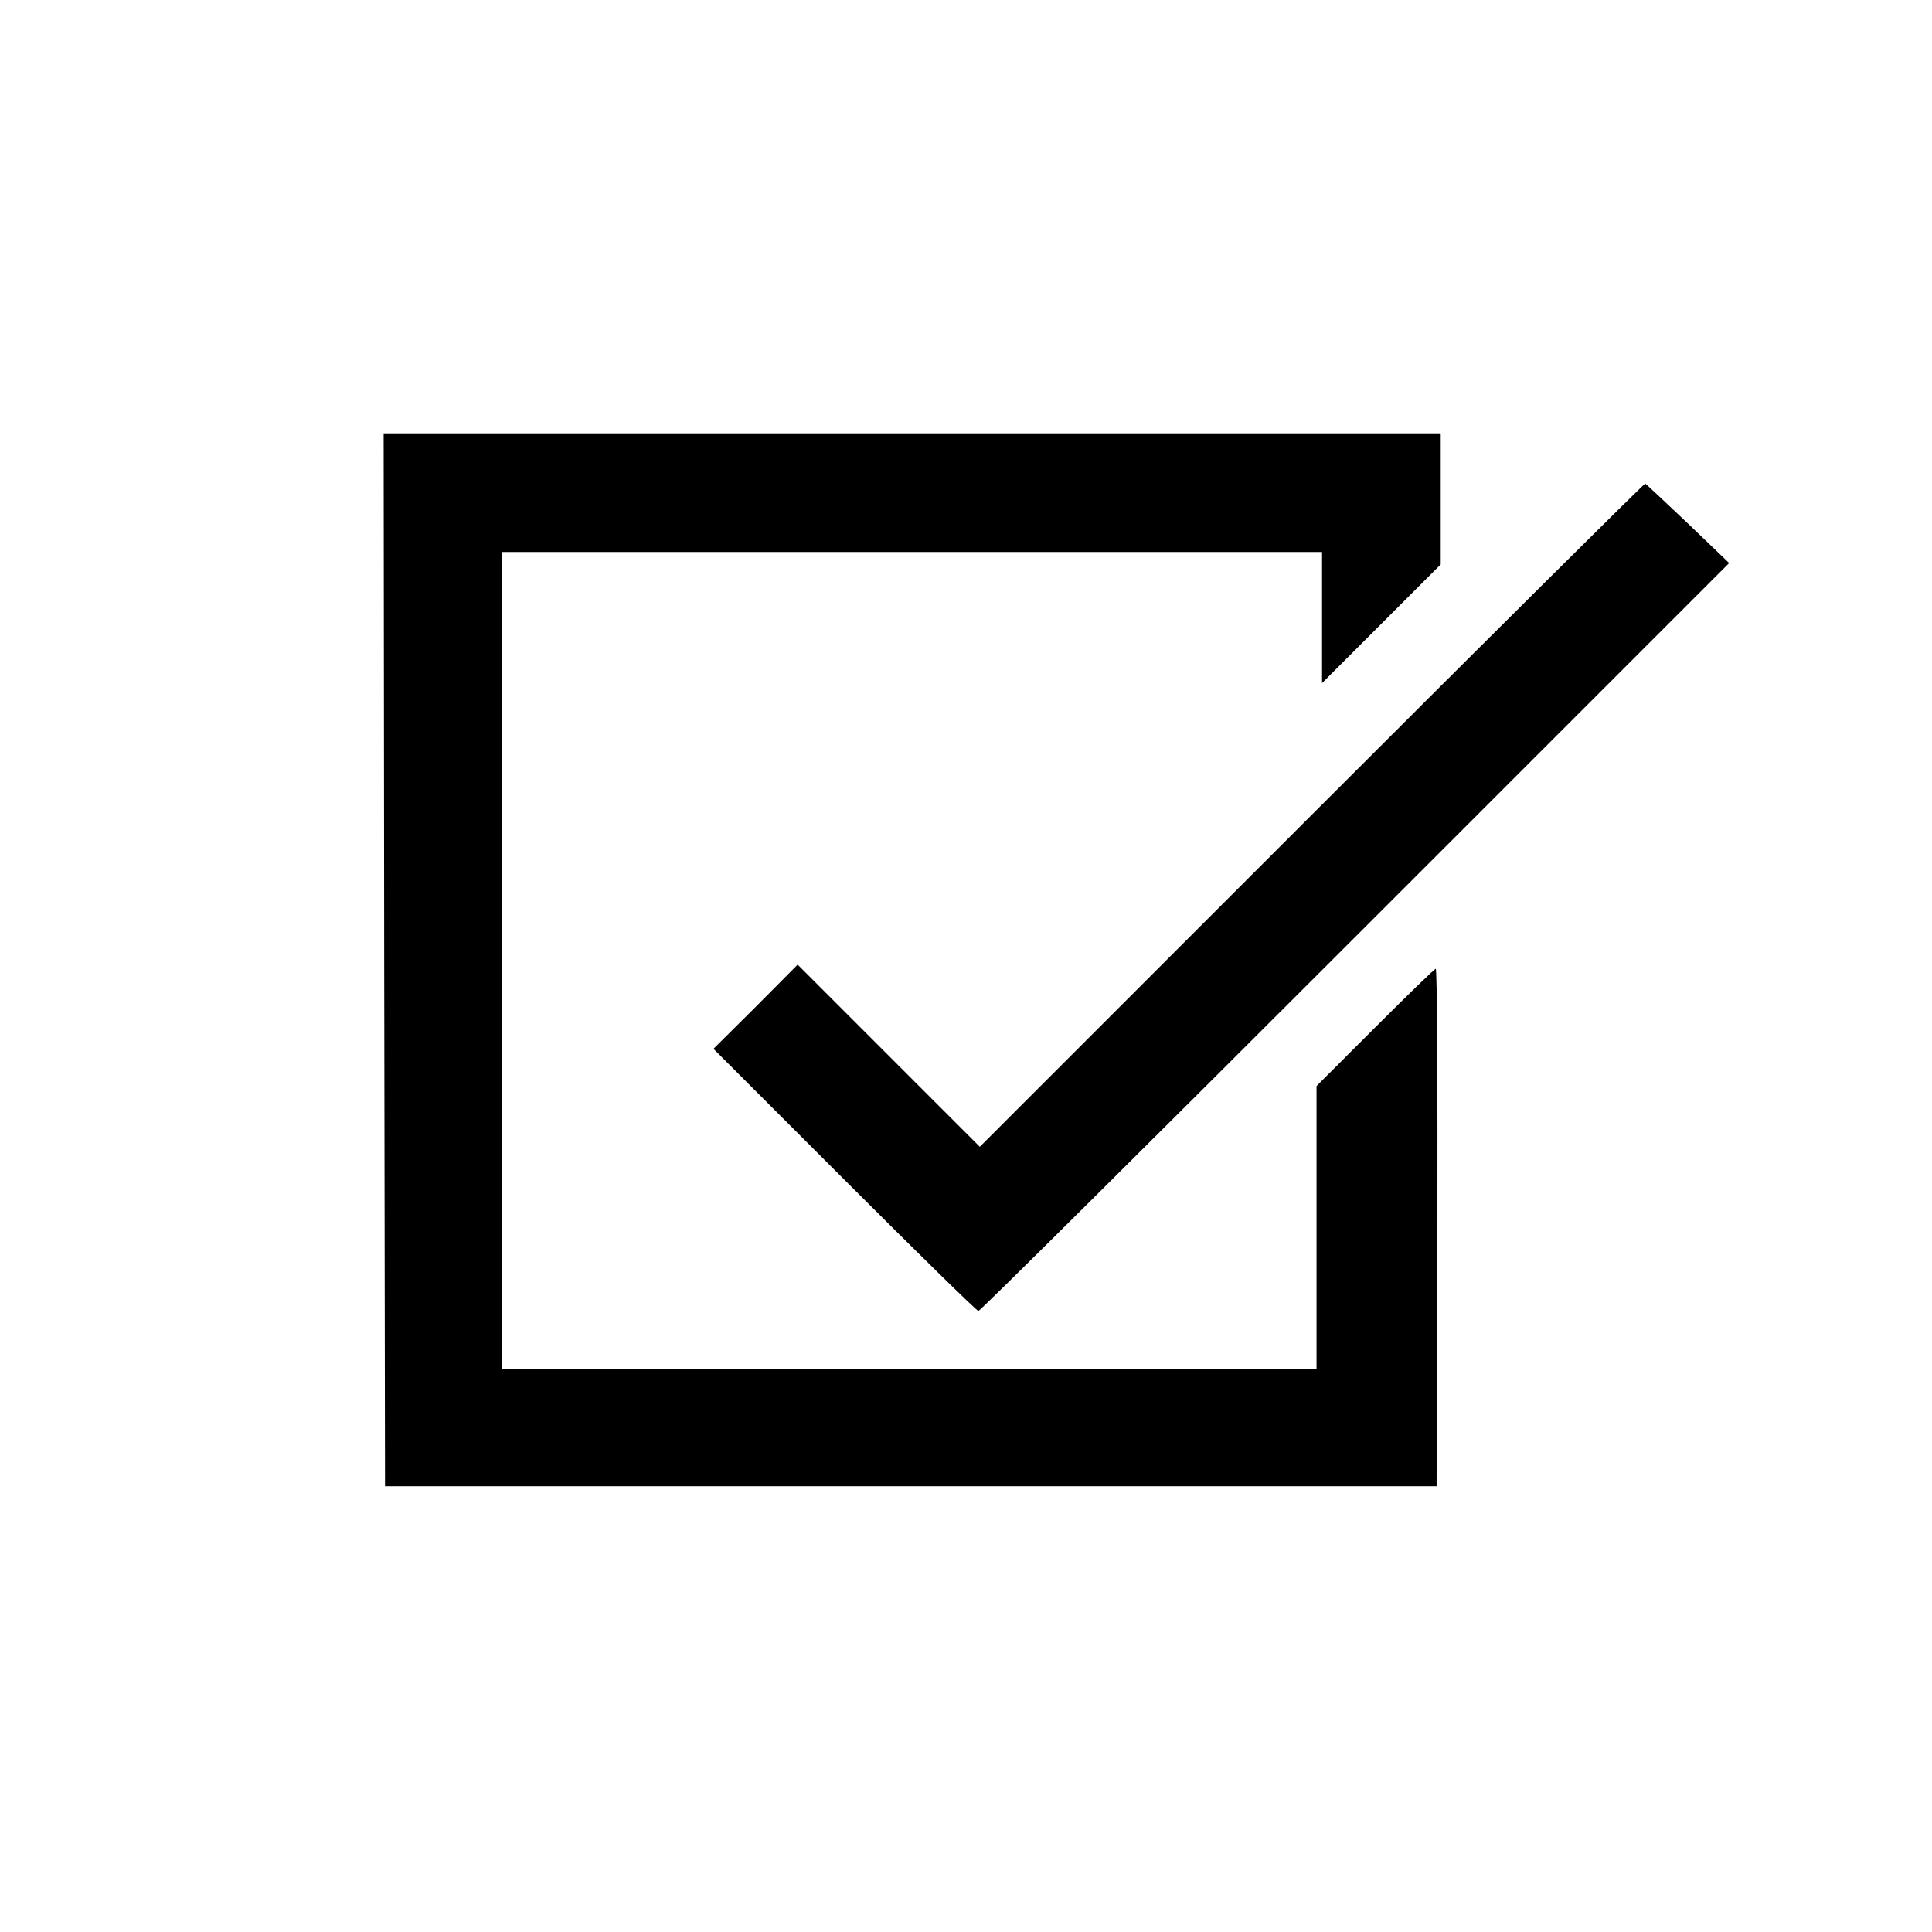
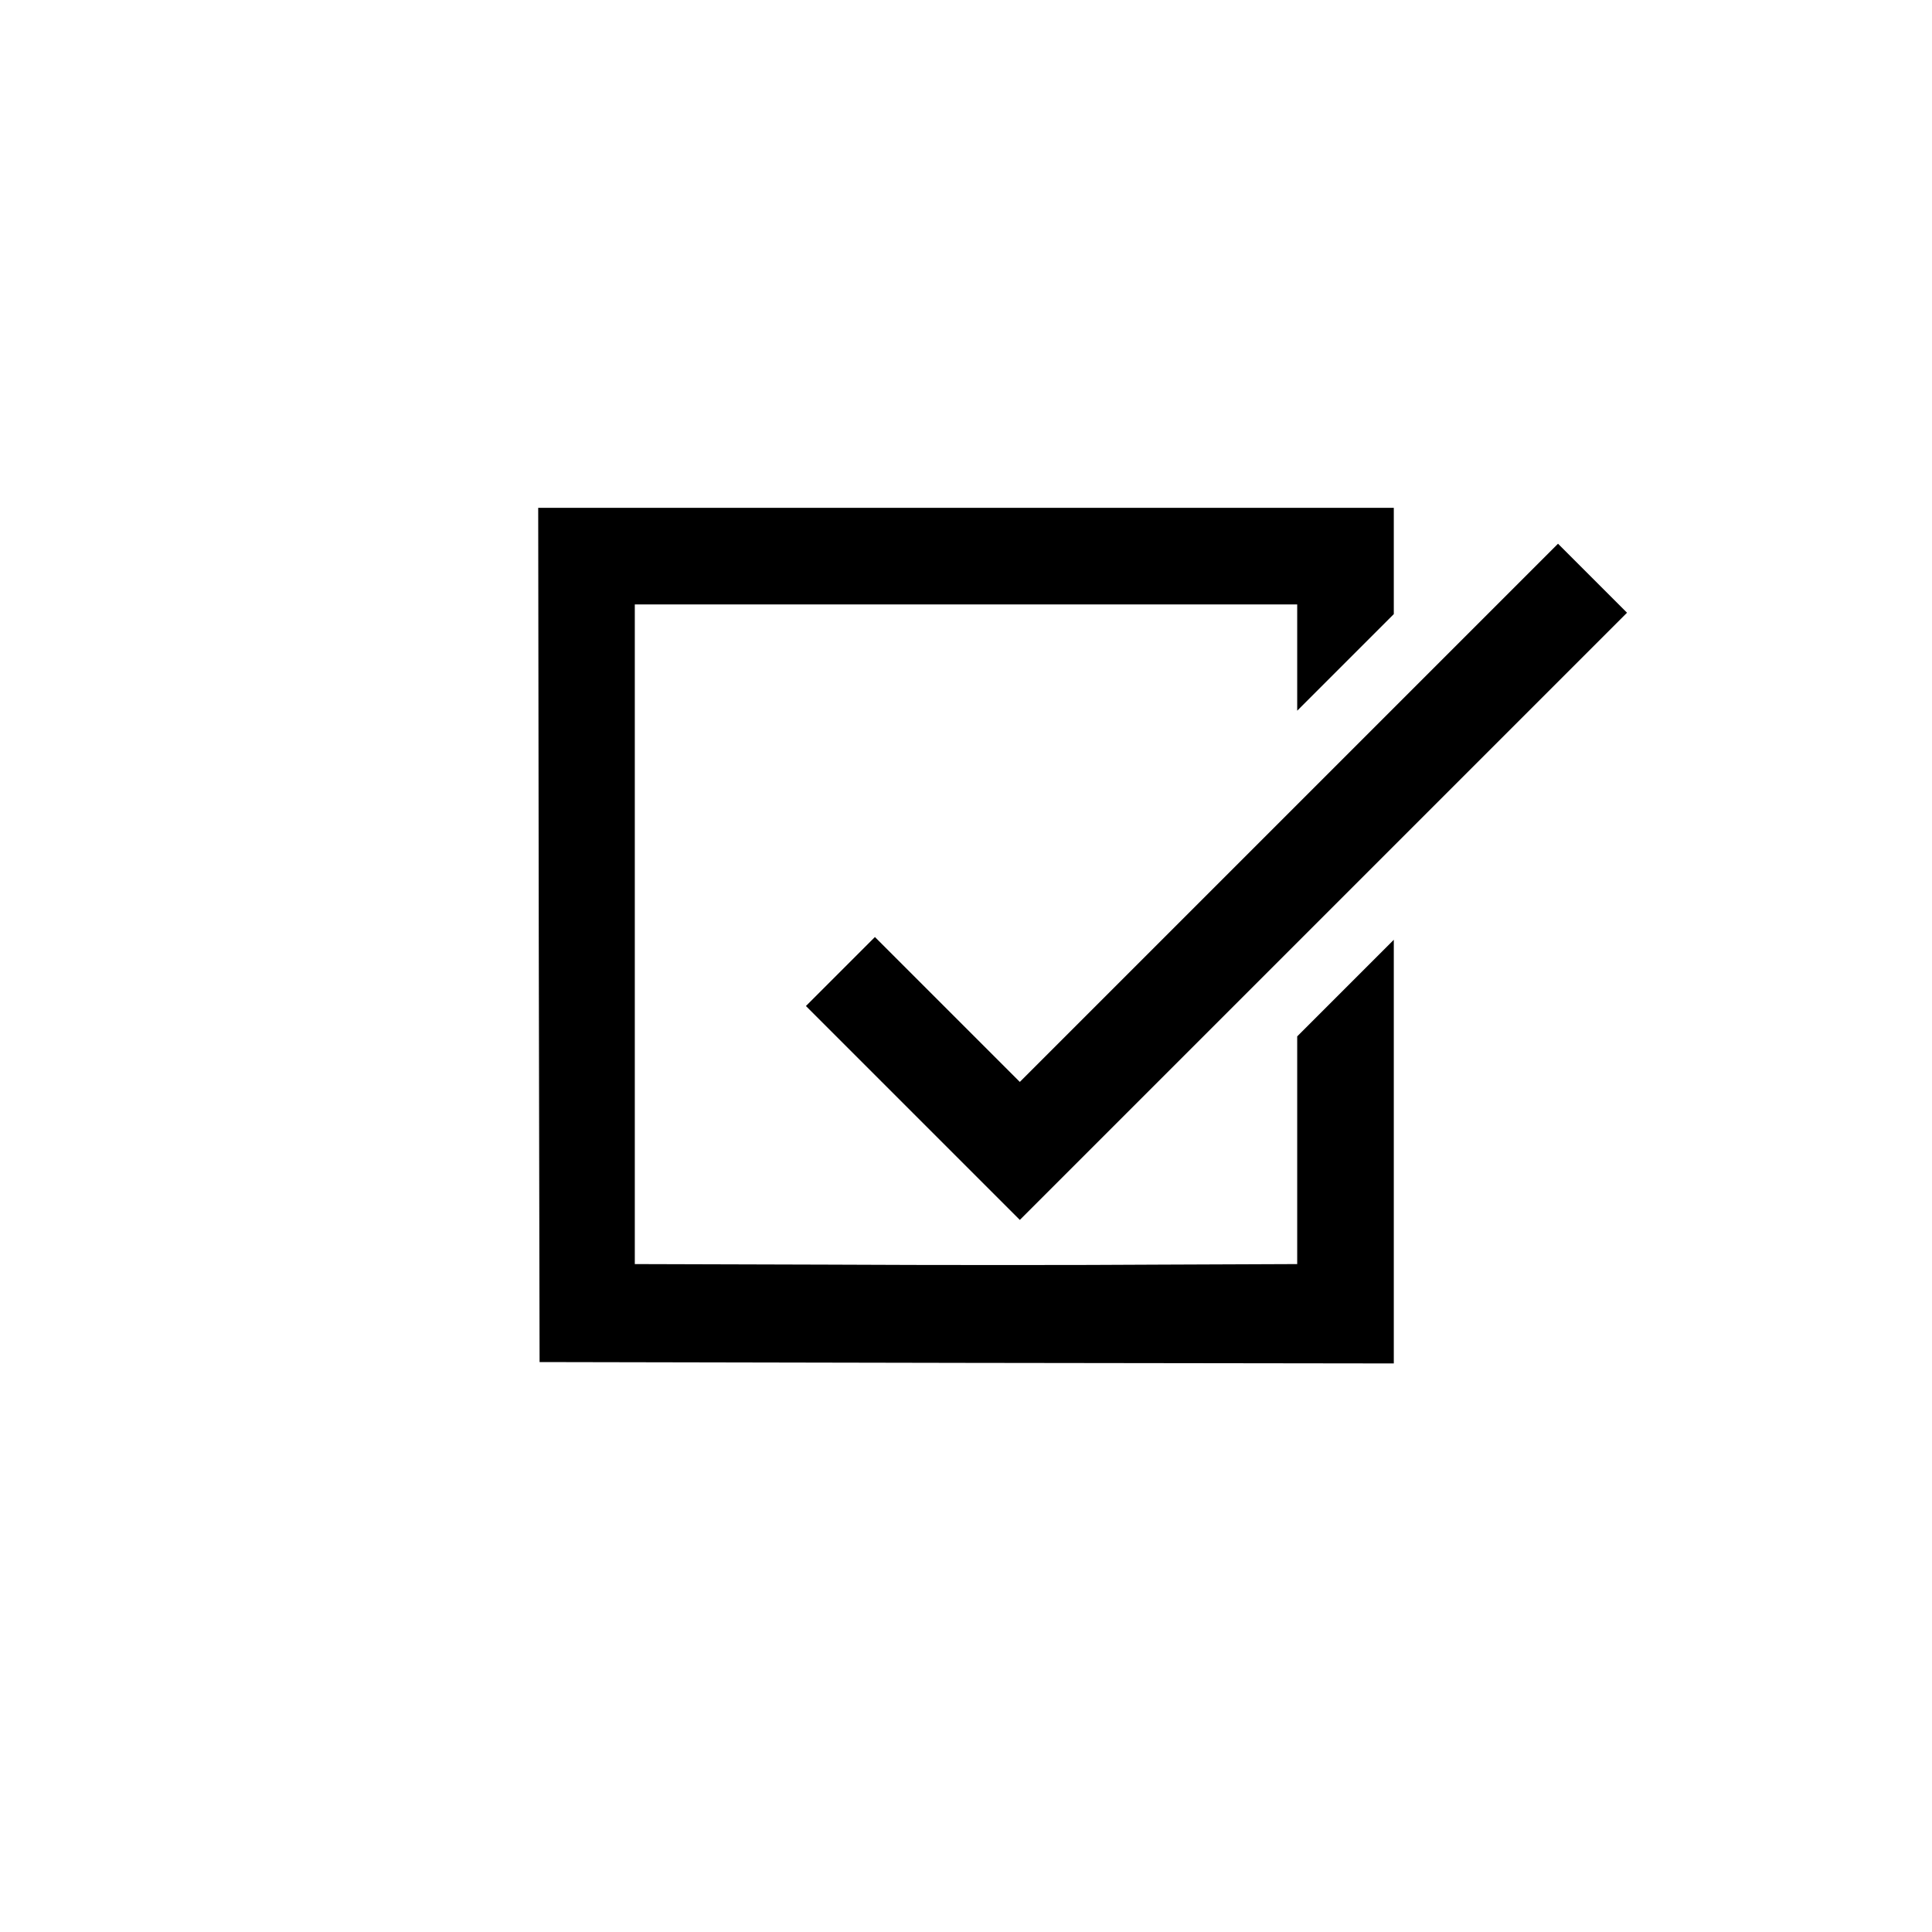
<svg xmlns="http://www.w3.org/2000/svg" version="1.0" width="700pt" height="700pt" viewBox="0 0 700 700" preserveAspectRatio="xMidYMid meet">
  <g transform="translate(0,700) scale(0.1,-0.1)" fill="#000000" stroke="none">
-     <path d="M1392 3523 l3 -1908 1905 0 1905 0 3 938 c1 515 -1 937 -6 937 -4 0 -103 -96 -220 -213 l-212 -212 0 -513 0 -512 -1475 0 -1475 0 0 1480 0 1480 1485 0 1485 0 0 -237 0 -238 215 215 215 215 0 237 0 238 -1915 0 -1915 0 2 -1907z" />
-     <path d="M4753 4048 l-1203 -1203 -330 330 -330 330 -152 -153 -153 -152 475 -475 c261 -261 479 -475 485 -475 6 0 620 610 1365 1355 l1355 1355 -149 143 c-82 78 -152 143 -155 145 -3 1 -547 -539 -1208 -1200z" />
+     <path d="M1952 3613 l3 -1548 1548 -3 1547 -2 0 767 0 768 -175 -175 -175 -175 0 -412 0 -413 -502 -2 c-277 -2 -817 -2 -1200 0 l-698 2 0 1195 0 1195 1200 0 1200 0 0 -192 0 -193 175 175 175 175 0 192 0 193 -1550 0 -1550 0 2 -1547z" />
+     <path d="M4670 4055 l-975 -975 -262 262 -263 263 -125 -125 -125 -125 388 -388 387 -387 1100 1100 1100 1100 -125 125 -125 125 -975 -975z" />
  </g>
</svg>
